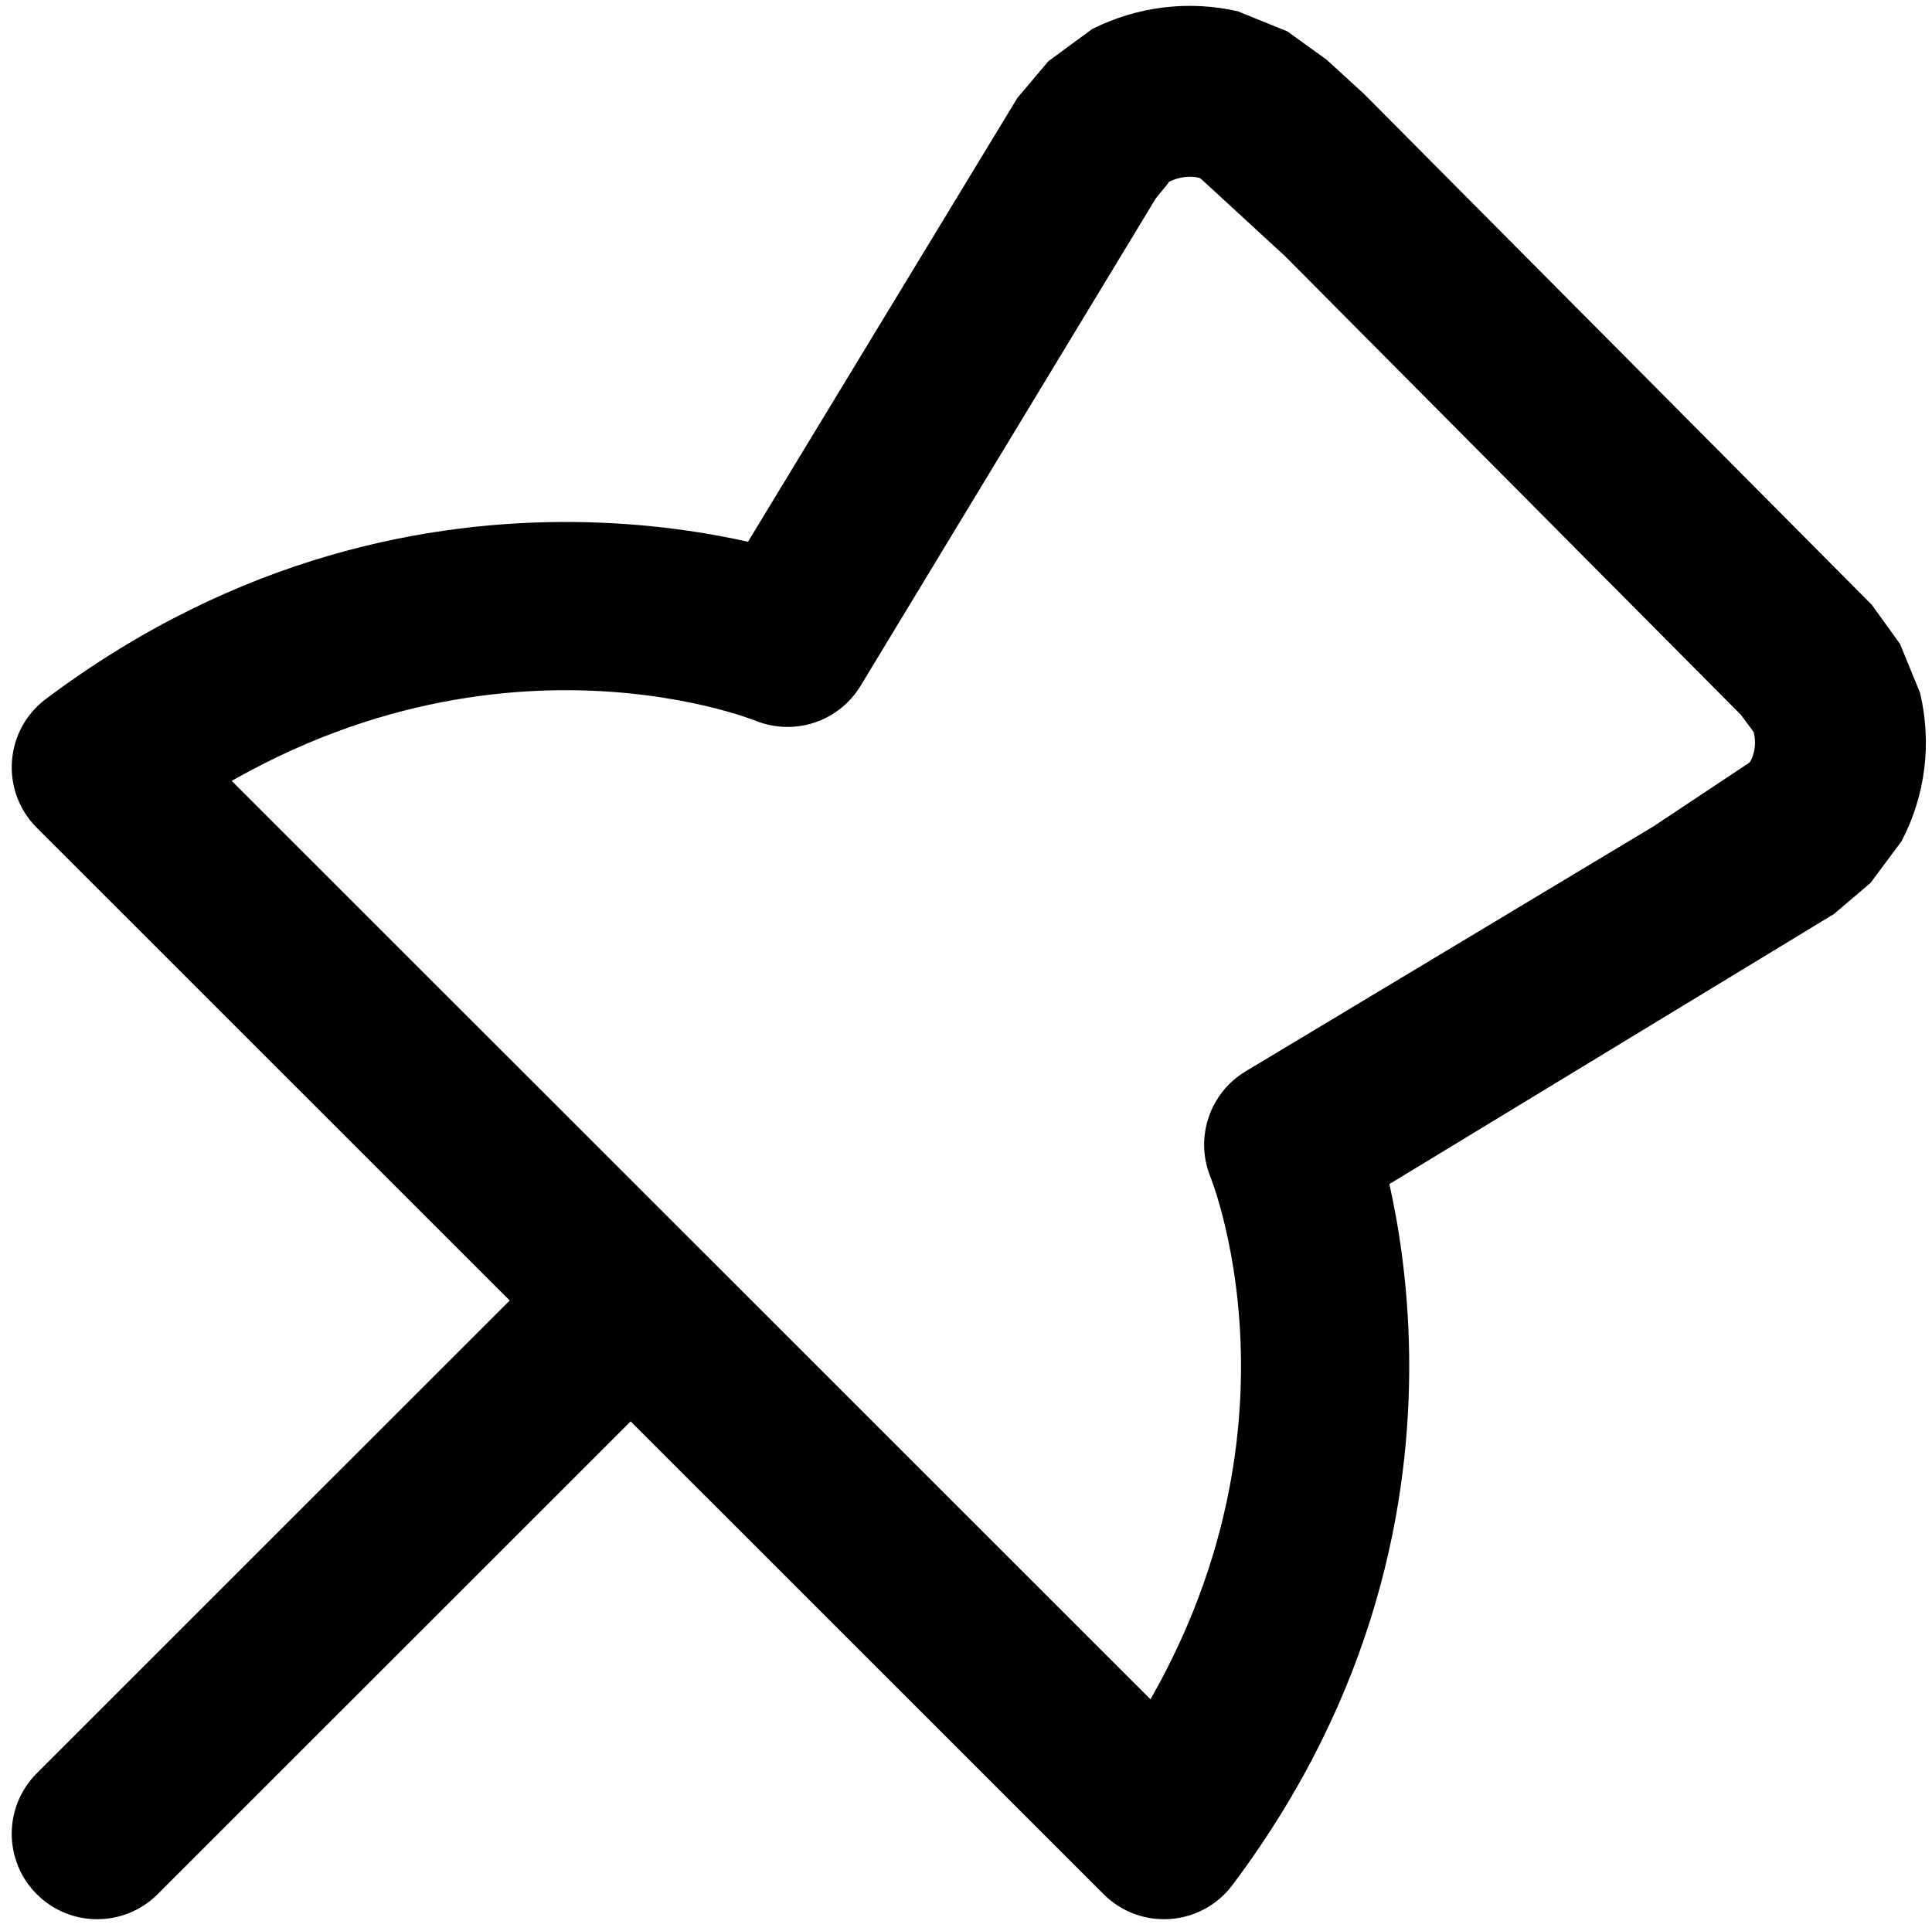
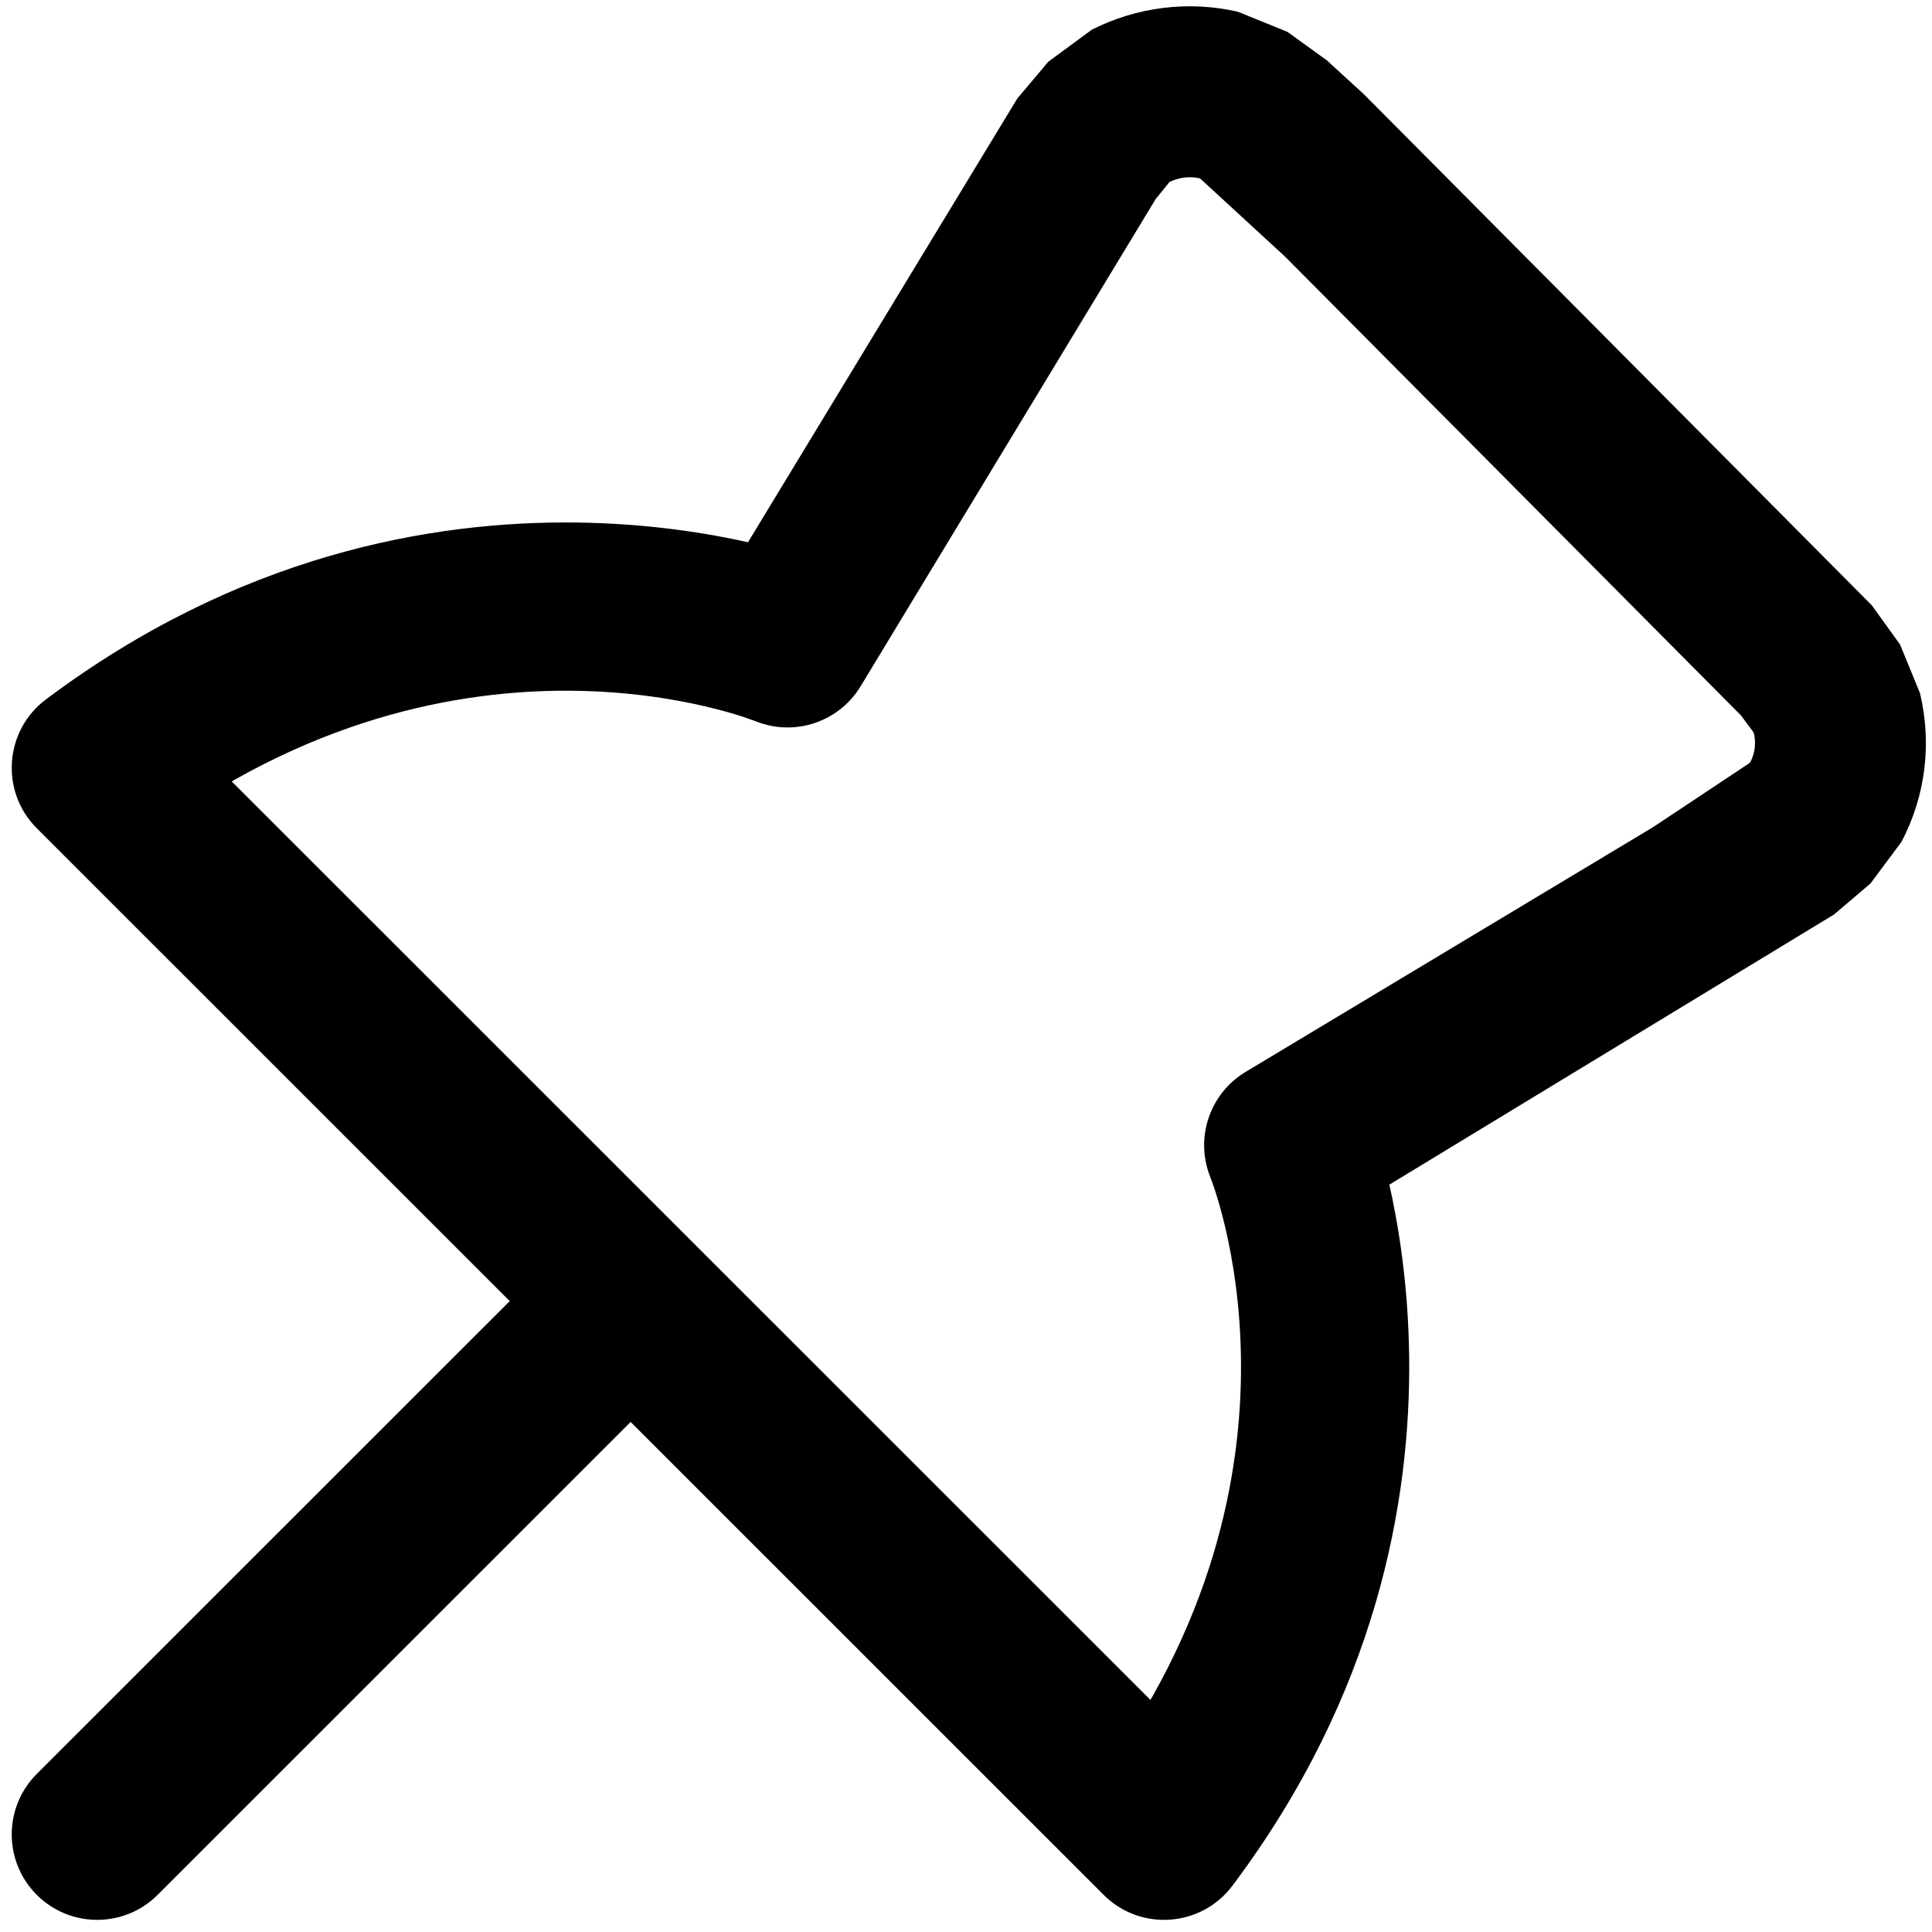
- <svg version="1.1" viewBox="0 0 11.284 11.279">
+ <svg width="20" height="20" version="1.1" viewBox="0 0 11.284 11.279">
  <g id="s" transform="matrix(0.79866 0 0 0.79866 -2.32826 -2.36262)">
    <path d="M8.901 7.068C8.89 7.063 6.062 5.961 3.251 8.07C2.947 8.298 2.915 8.743 3.184 9.012L10.986 16.812C11.255 17.081 11.7 17.049 11.928 16.745C14.037 13.937 12.932 11.113 12.928 11.102C13.039 11.386 12.929 11.709 12.668 11.866L16.327 9.643L16.594 9.416L16.821 9.111C16.997 8.776 17.044 8.391 16.956 8.024L16.81 7.668L16.604 7.382L12.889 3.644L12.618 3.396L12.33 3.188L11.968 3.041C11.607 2.958 11.228 3.006 10.9 3.172L10.582 3.406L10.355 3.675L8.138 7.328C8.295 7.067 8.617 6.957 8.901 7.068ZM8.447 8.232C8.731 8.343 9.053 8.233 9.21 7.972L11.367 4.41L11.459 4.297L11.464 4.288C11.533 4.253 11.612 4.242 11.688 4.259L11.699 4.267L12.313 4.832L15.646 8.186L15.731 8.3L15.741 8.316C15.758 8.39 15.75 8.462 15.715 8.529L15.701 8.541L15.004 9.004L12.024 10.794C11.763 10.951 11.653 11.274 11.764 11.558C11.764 11.558 12.647 13.706 10.928 15.995C11.156 15.691 11.601 15.659 11.87 15.928L4.068 8.128C4.337 8.397 4.305 8.842 4.001 9.07C6.293 7.351 8.447 8.232 8.447 8.232ZM7.085 12.028L3.184 15.928C2.94 16.172 2.94 16.568 3.184 16.812C3.428 17.056 3.824 17.056 4.068 16.812L7.969 12.912L7.085 12.028Z" />
  </g>
</svg>
